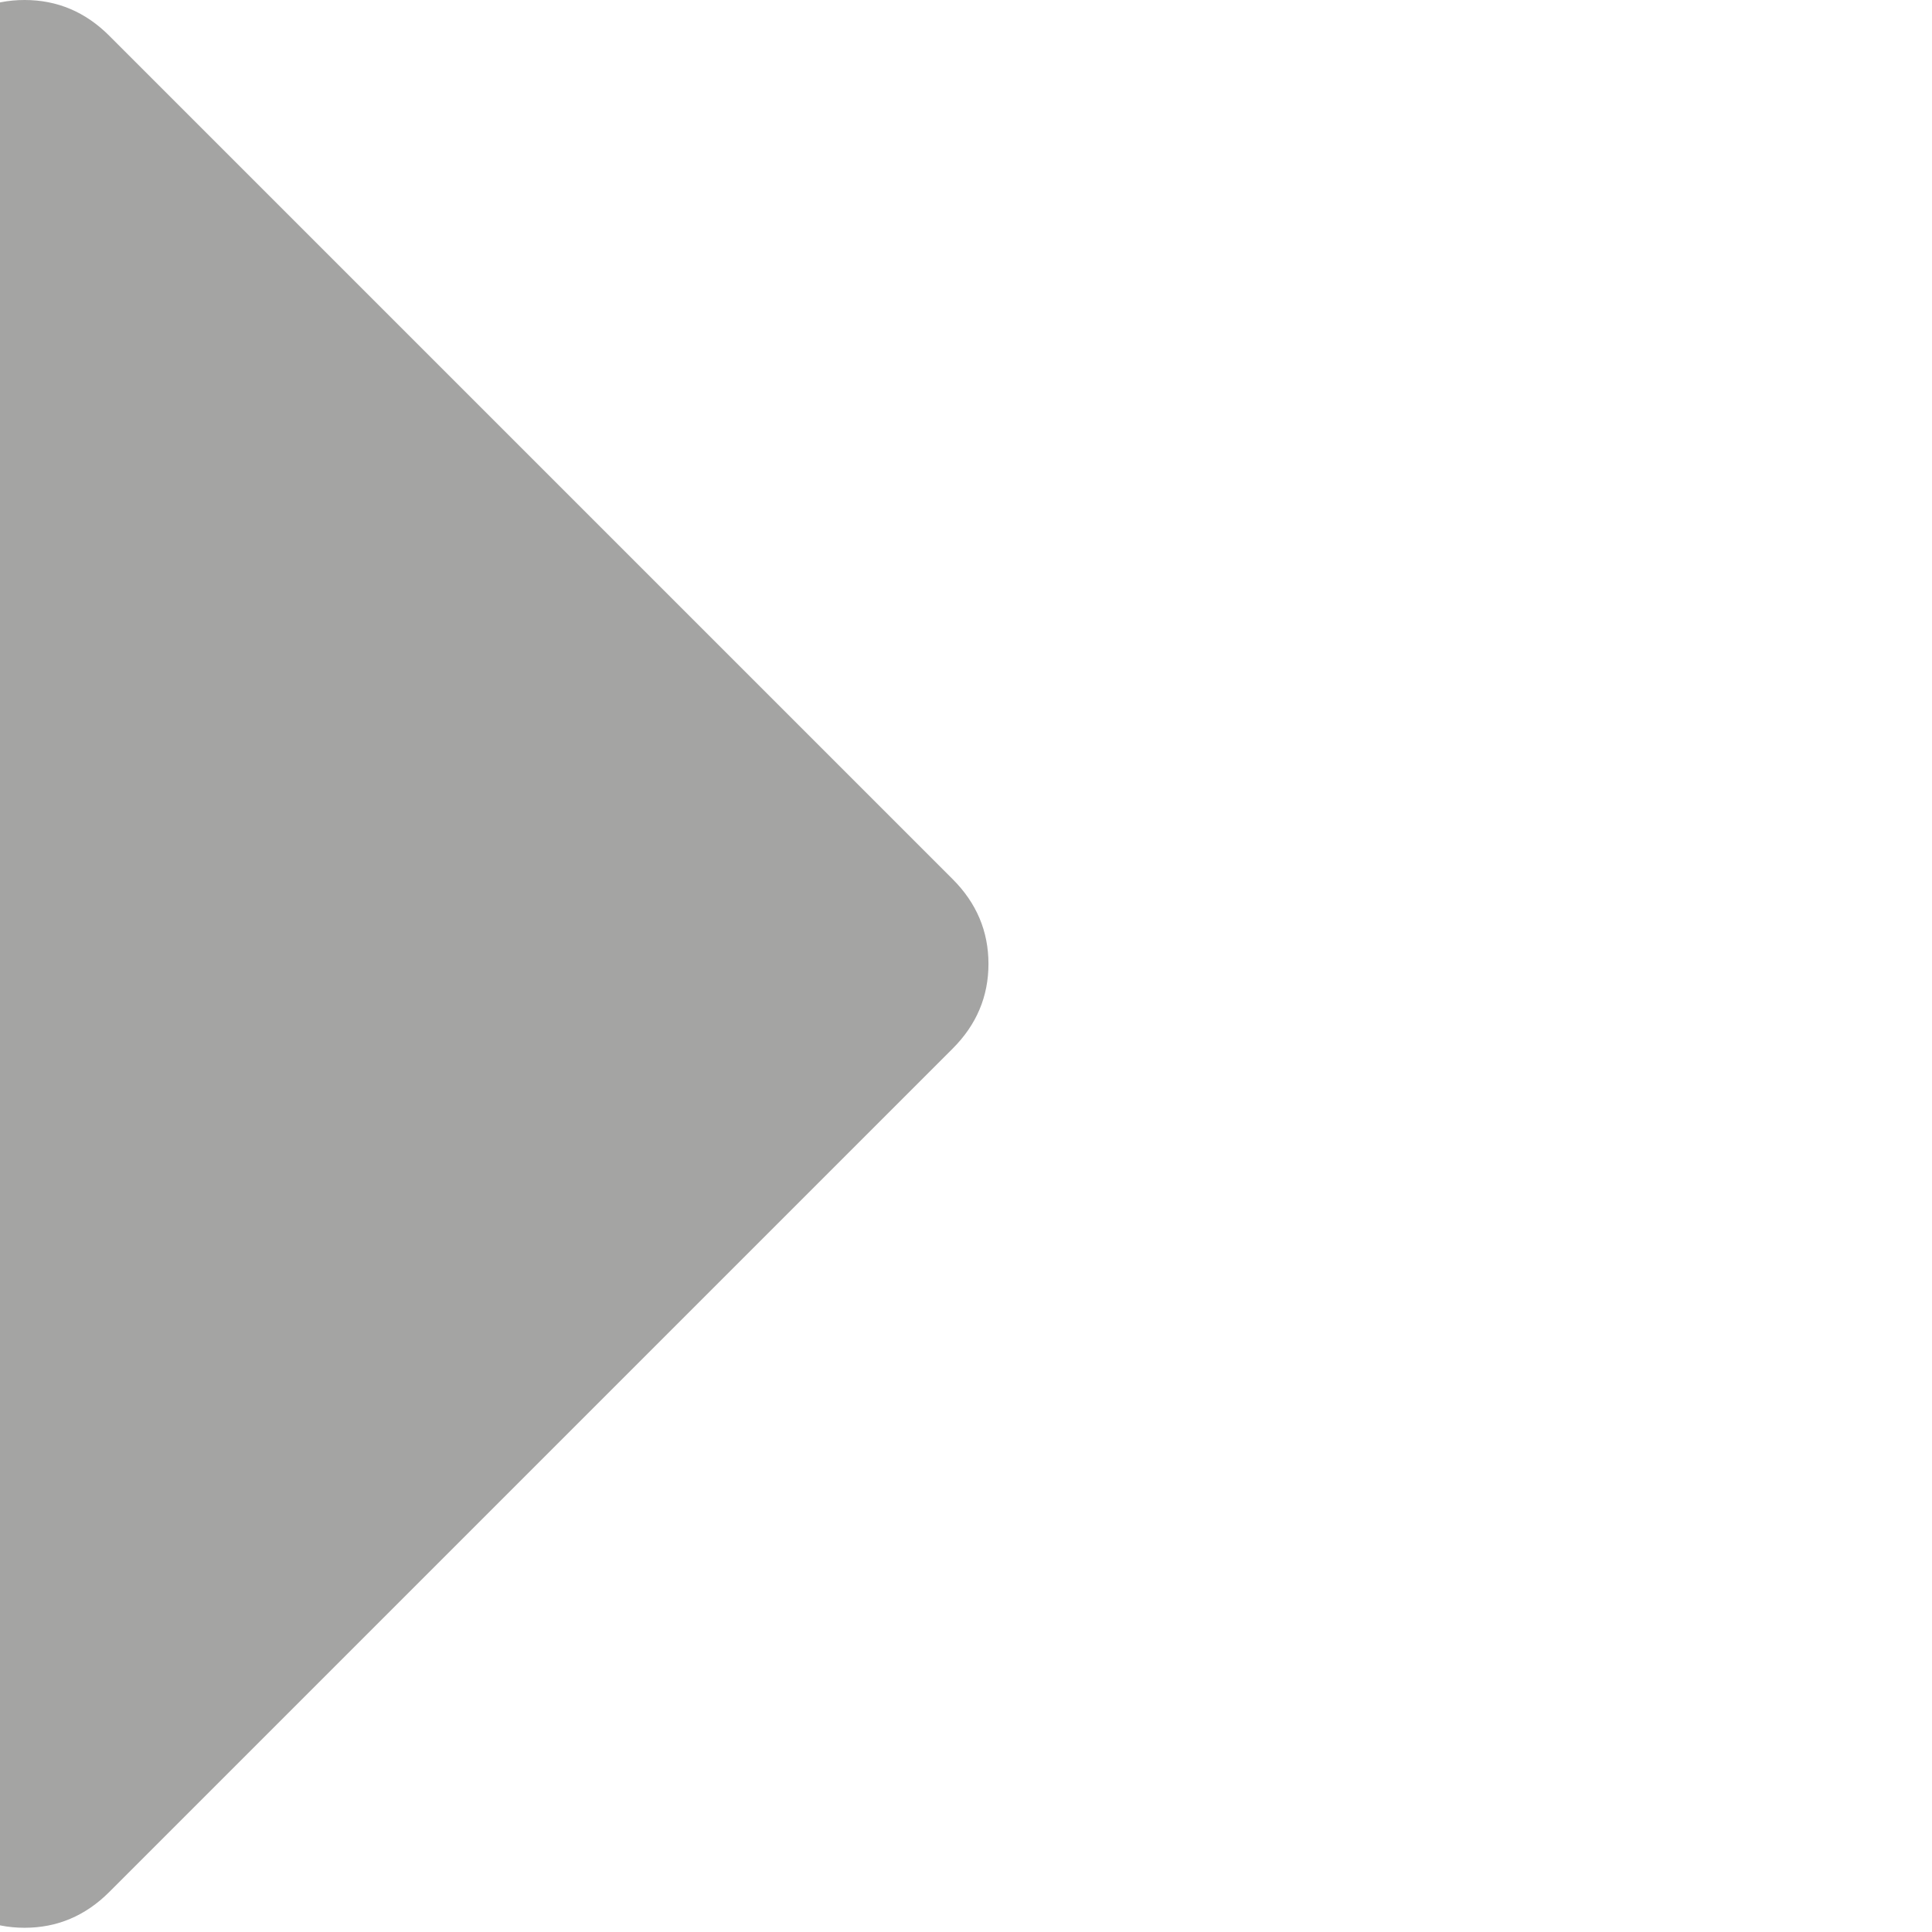
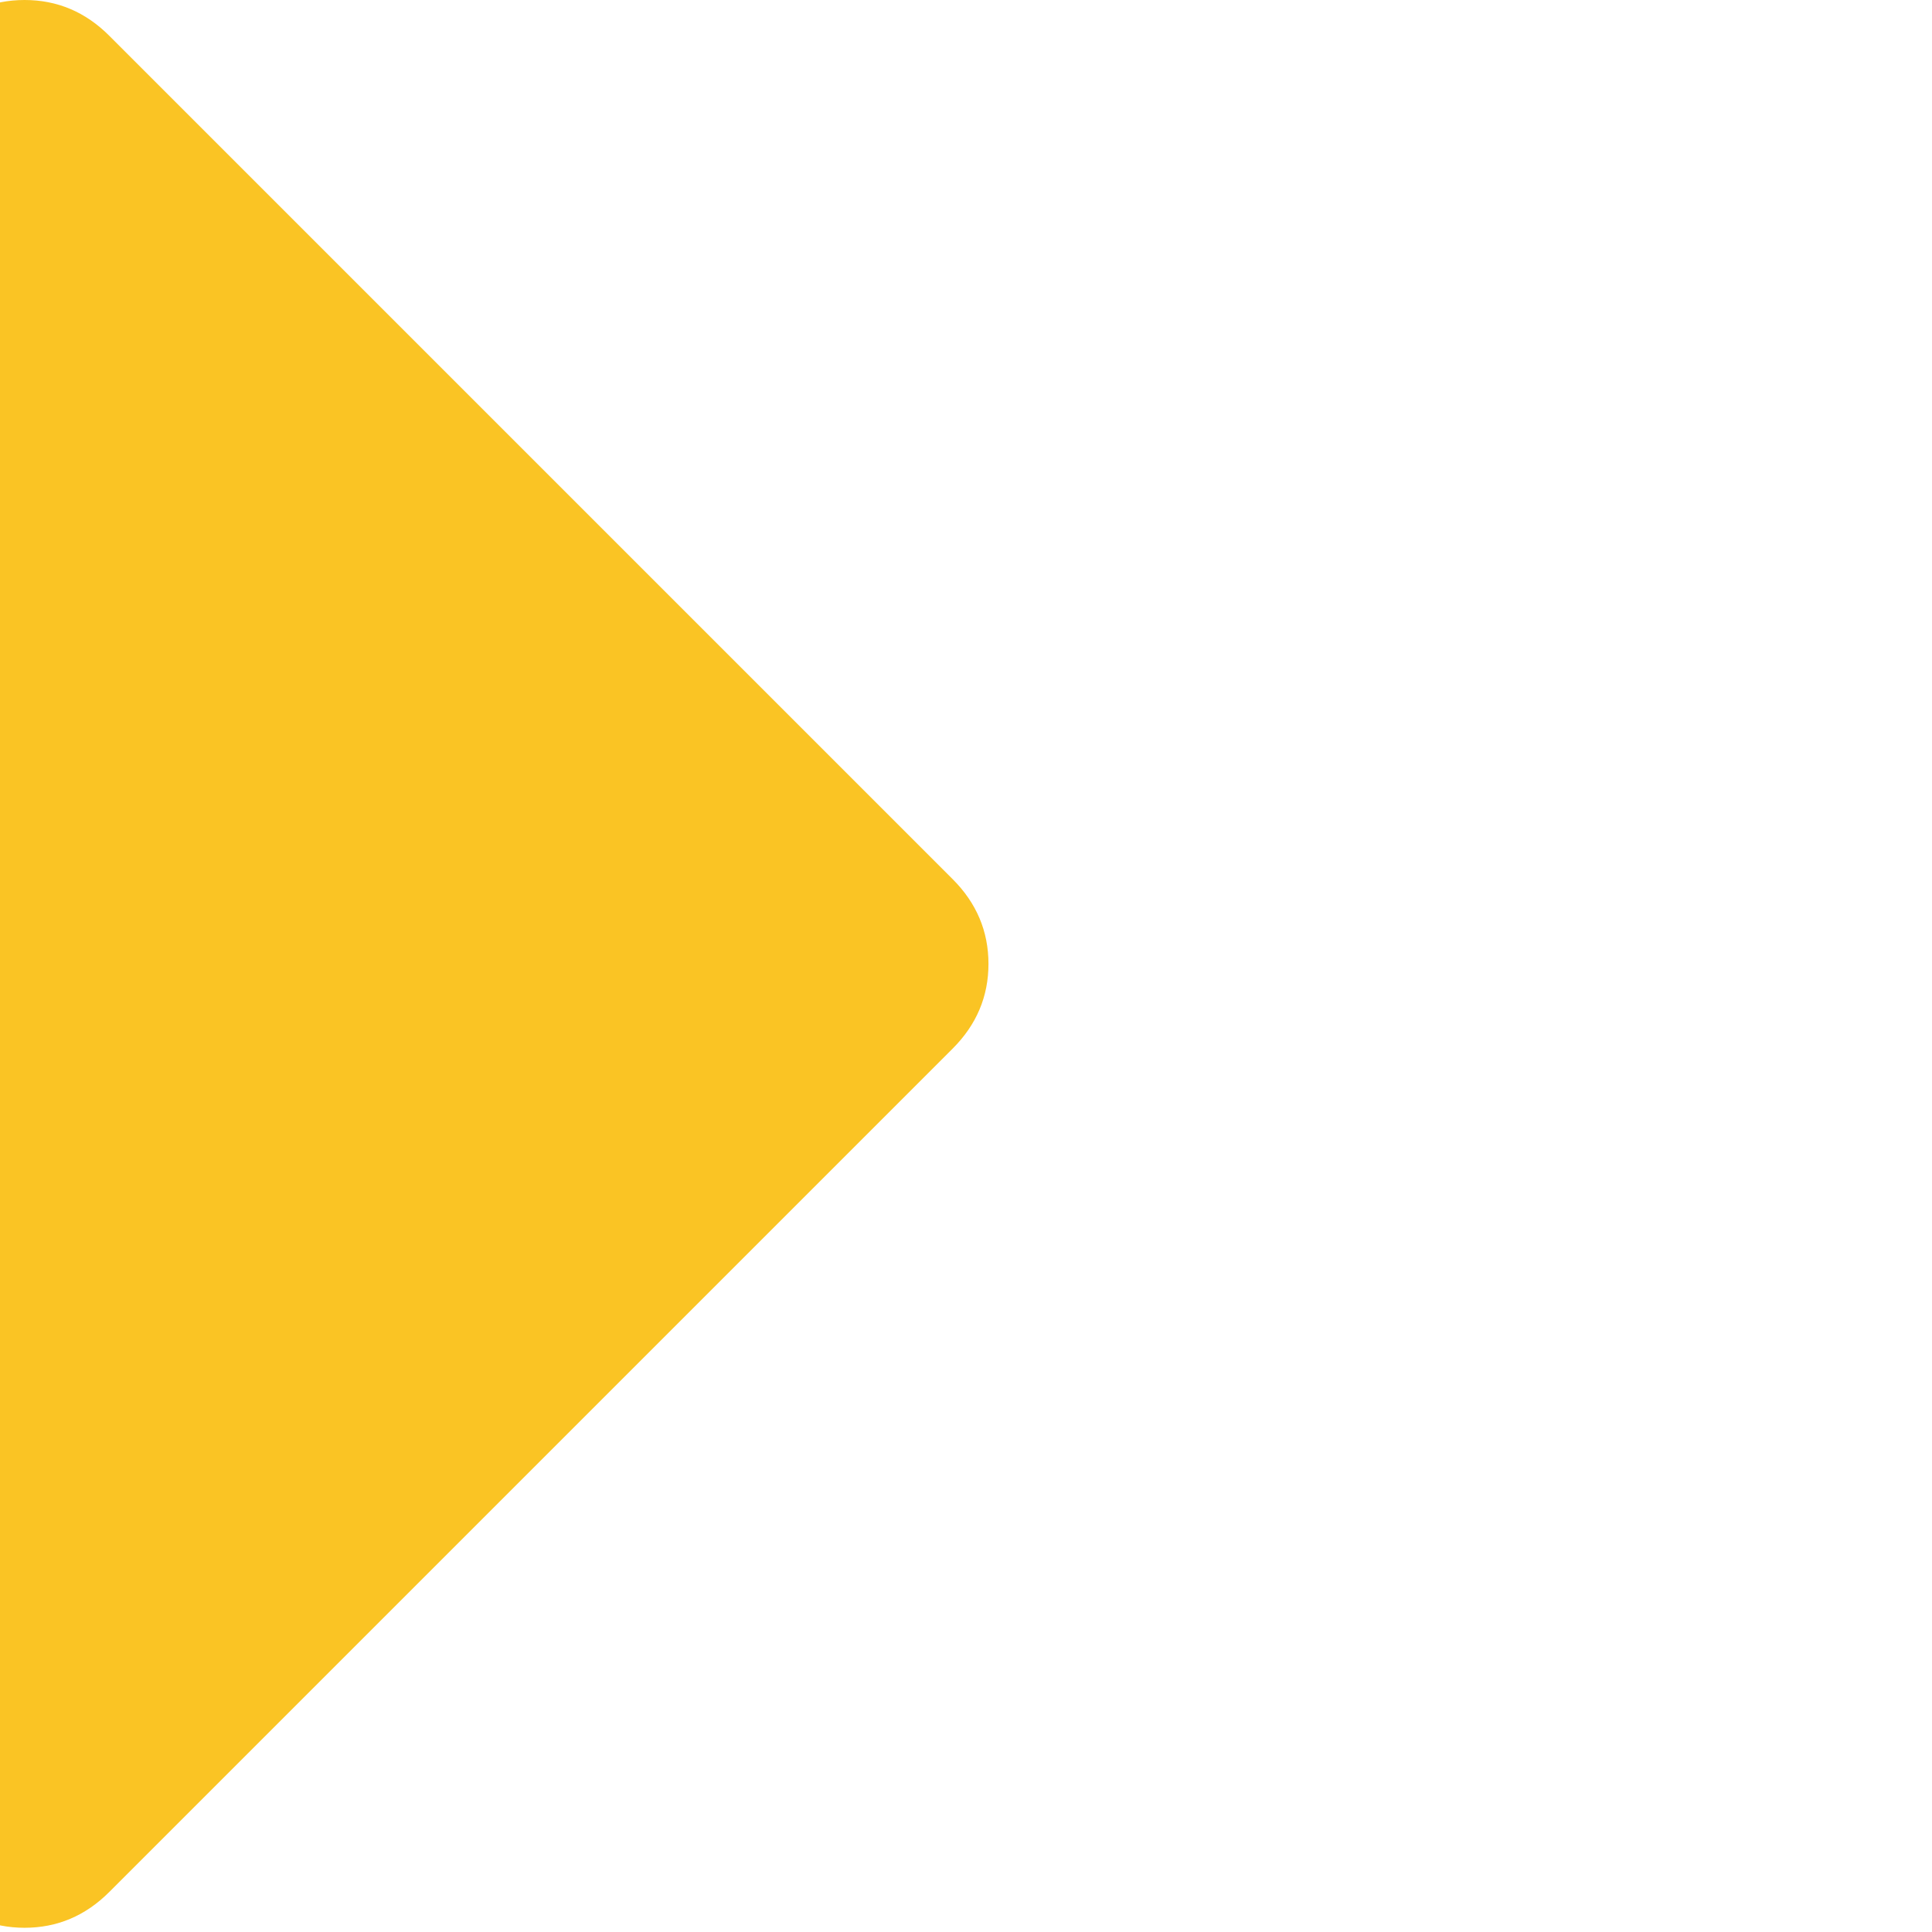
- <svg xmlns="http://www.w3.org/2000/svg" version="1.1" id="Capa_1" x="0px" y="0px" width="292.359px" height="292.359px" viewBox="100 0 250 293" style="enable-background:new 0 0 292.359 292.359;" xml:space="preserve" fill="#a4a4a3">
+ <svg xmlns="http://www.w3.org/2000/svg" version="1.1" id="Capa_1" x="0px" y="0px" width="292.359px" height="292.359px" viewBox="100 0 250 293" style="enable-background:new 0 0 292.359 292.359;" xml:space="preserve" fill="#fac424">
  <g>
    <path d="M222.979,133.331L95.073,5.424C91.456,1.807,87.178,0,82.226,0c-4.952,0-9.233,1.807-12.85,5.424   c-3.617,3.617-5.424,7.898-5.424,12.847v255.813c0,4.948,1.807,9.232,5.424,12.847c3.621,3.617,7.902,5.428,12.85,5.428   c4.949,0,9.23-1.811,12.847-5.428l127.906-127.907c3.614-3.613,5.428-7.897,5.428-12.847   C228.407,141.229,226.594,136.948,222.979,133.331z" />
  </g>
  <g />
  <g />
  <g />
  <g />
  <g />
  <g />
  <g />
  <g />
  <g />
  <g />
  <g />
  <g />
  <g />
  <g />
  <g />
</svg>
